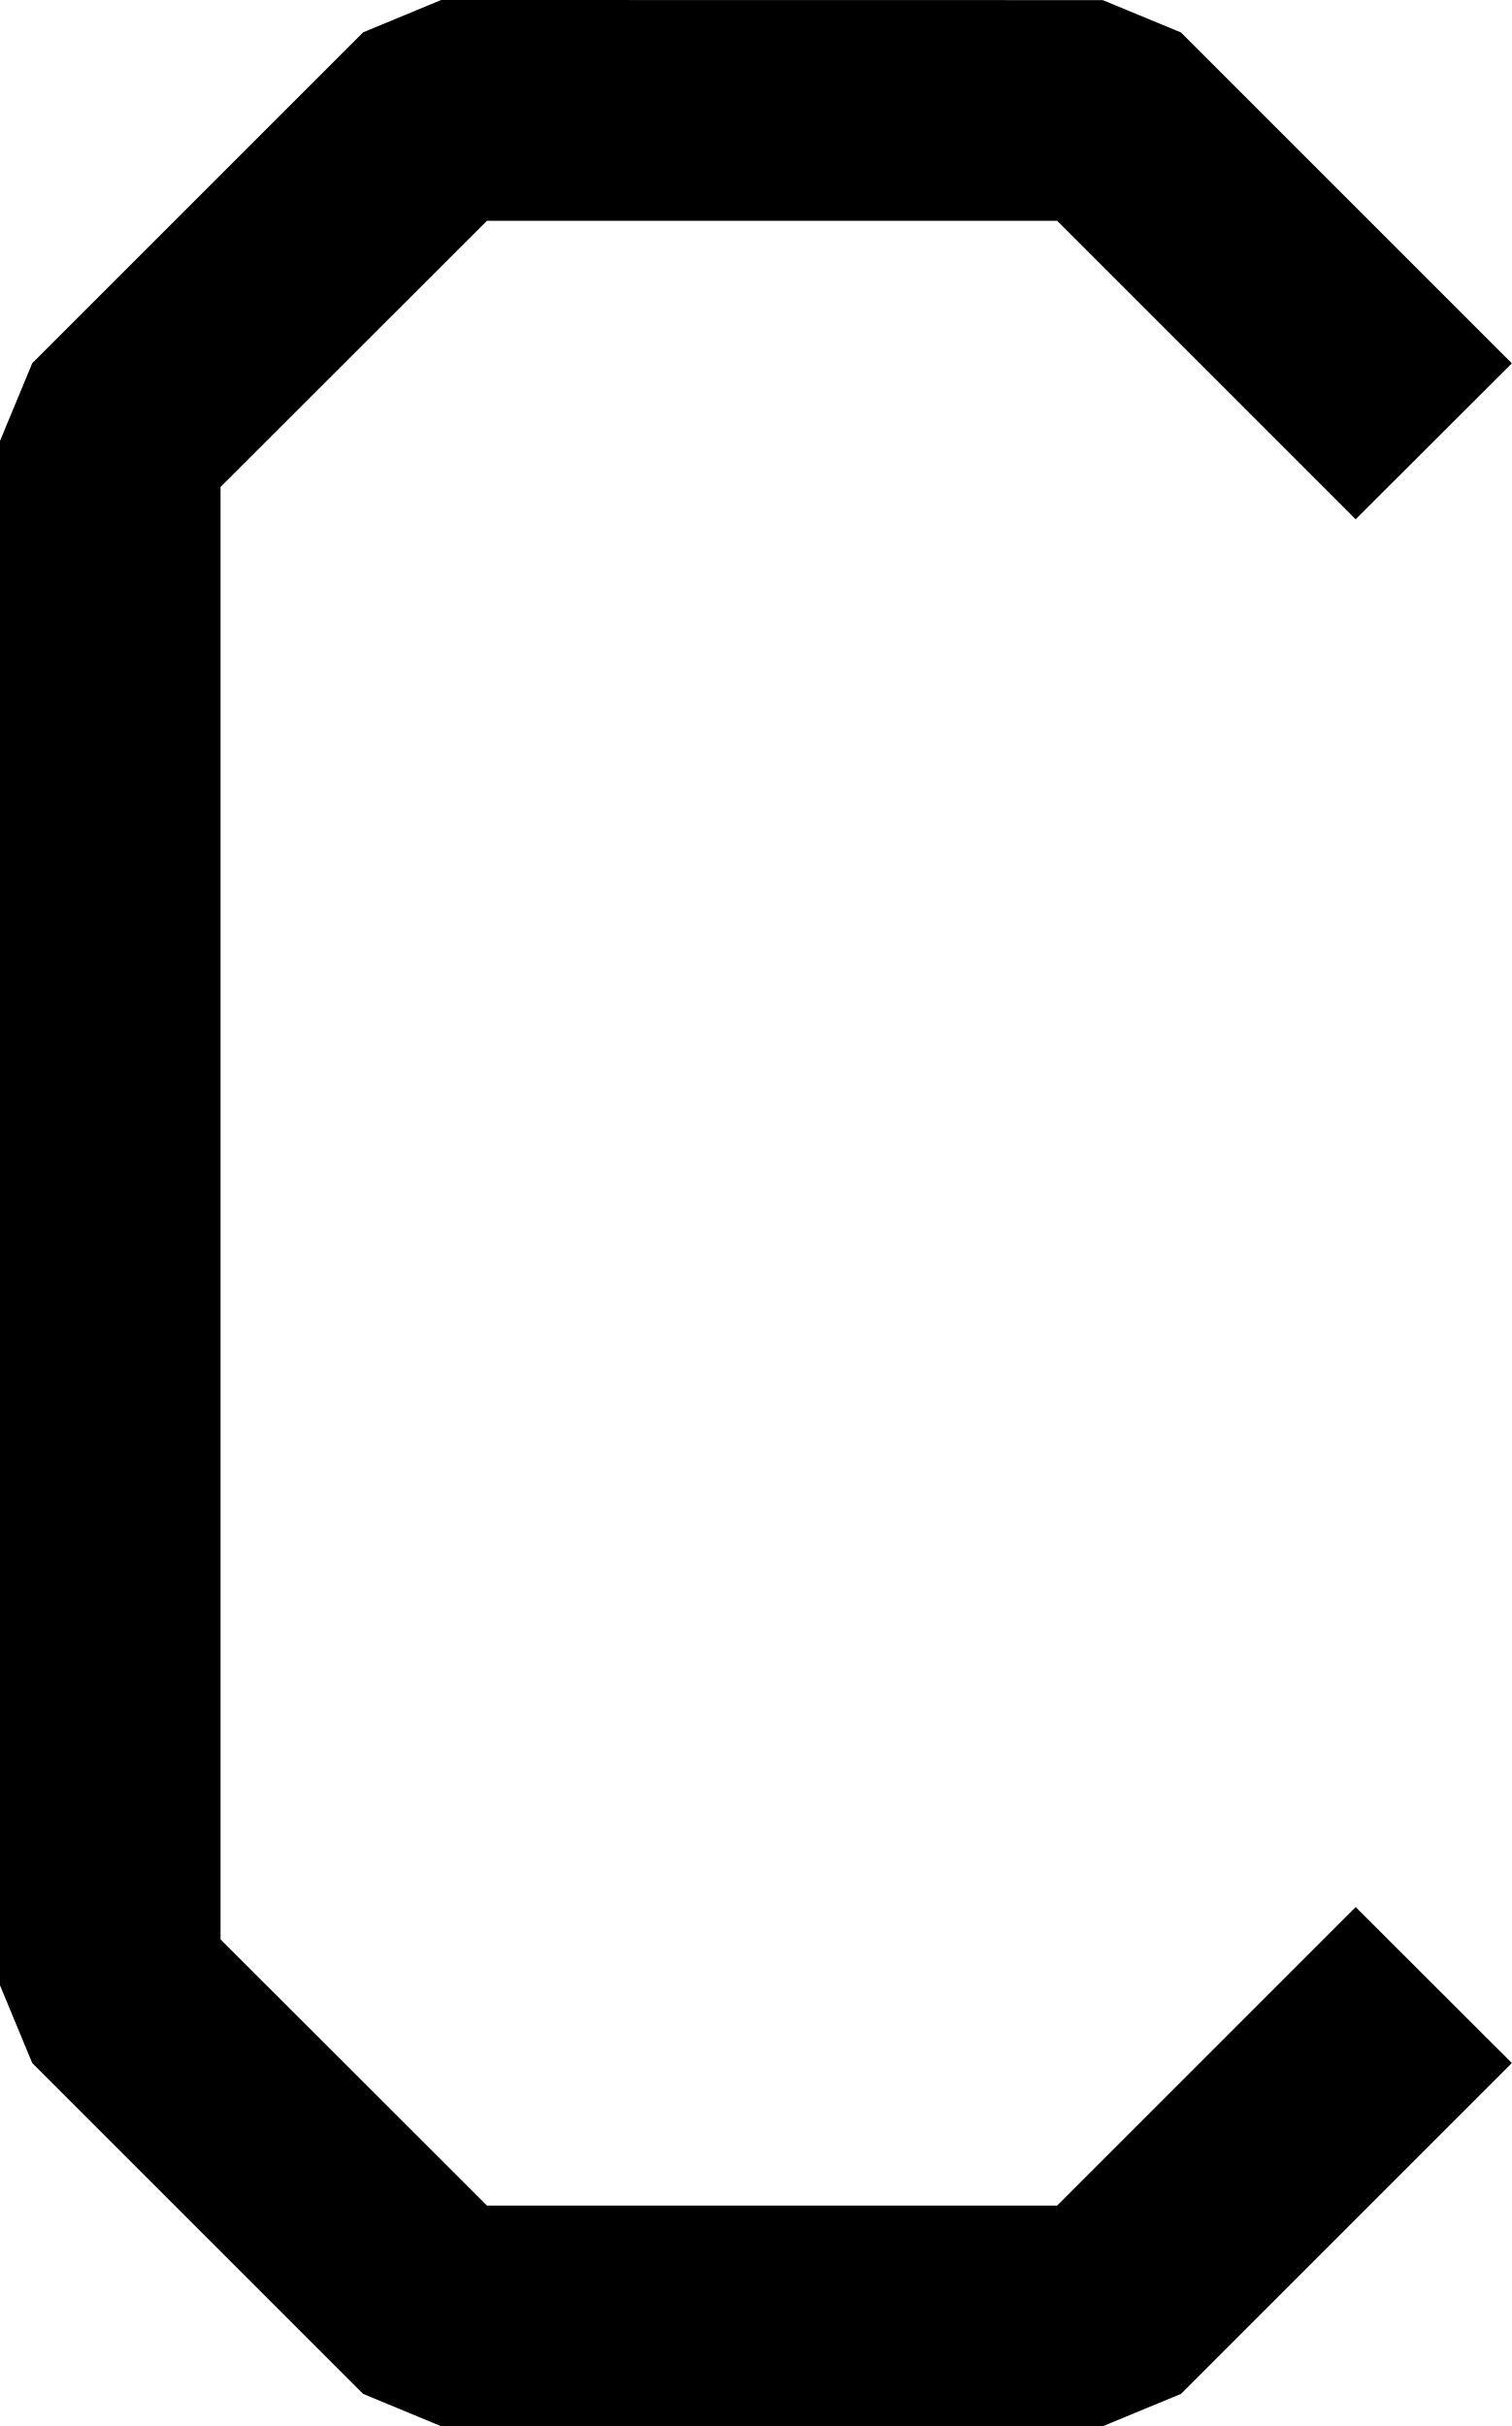
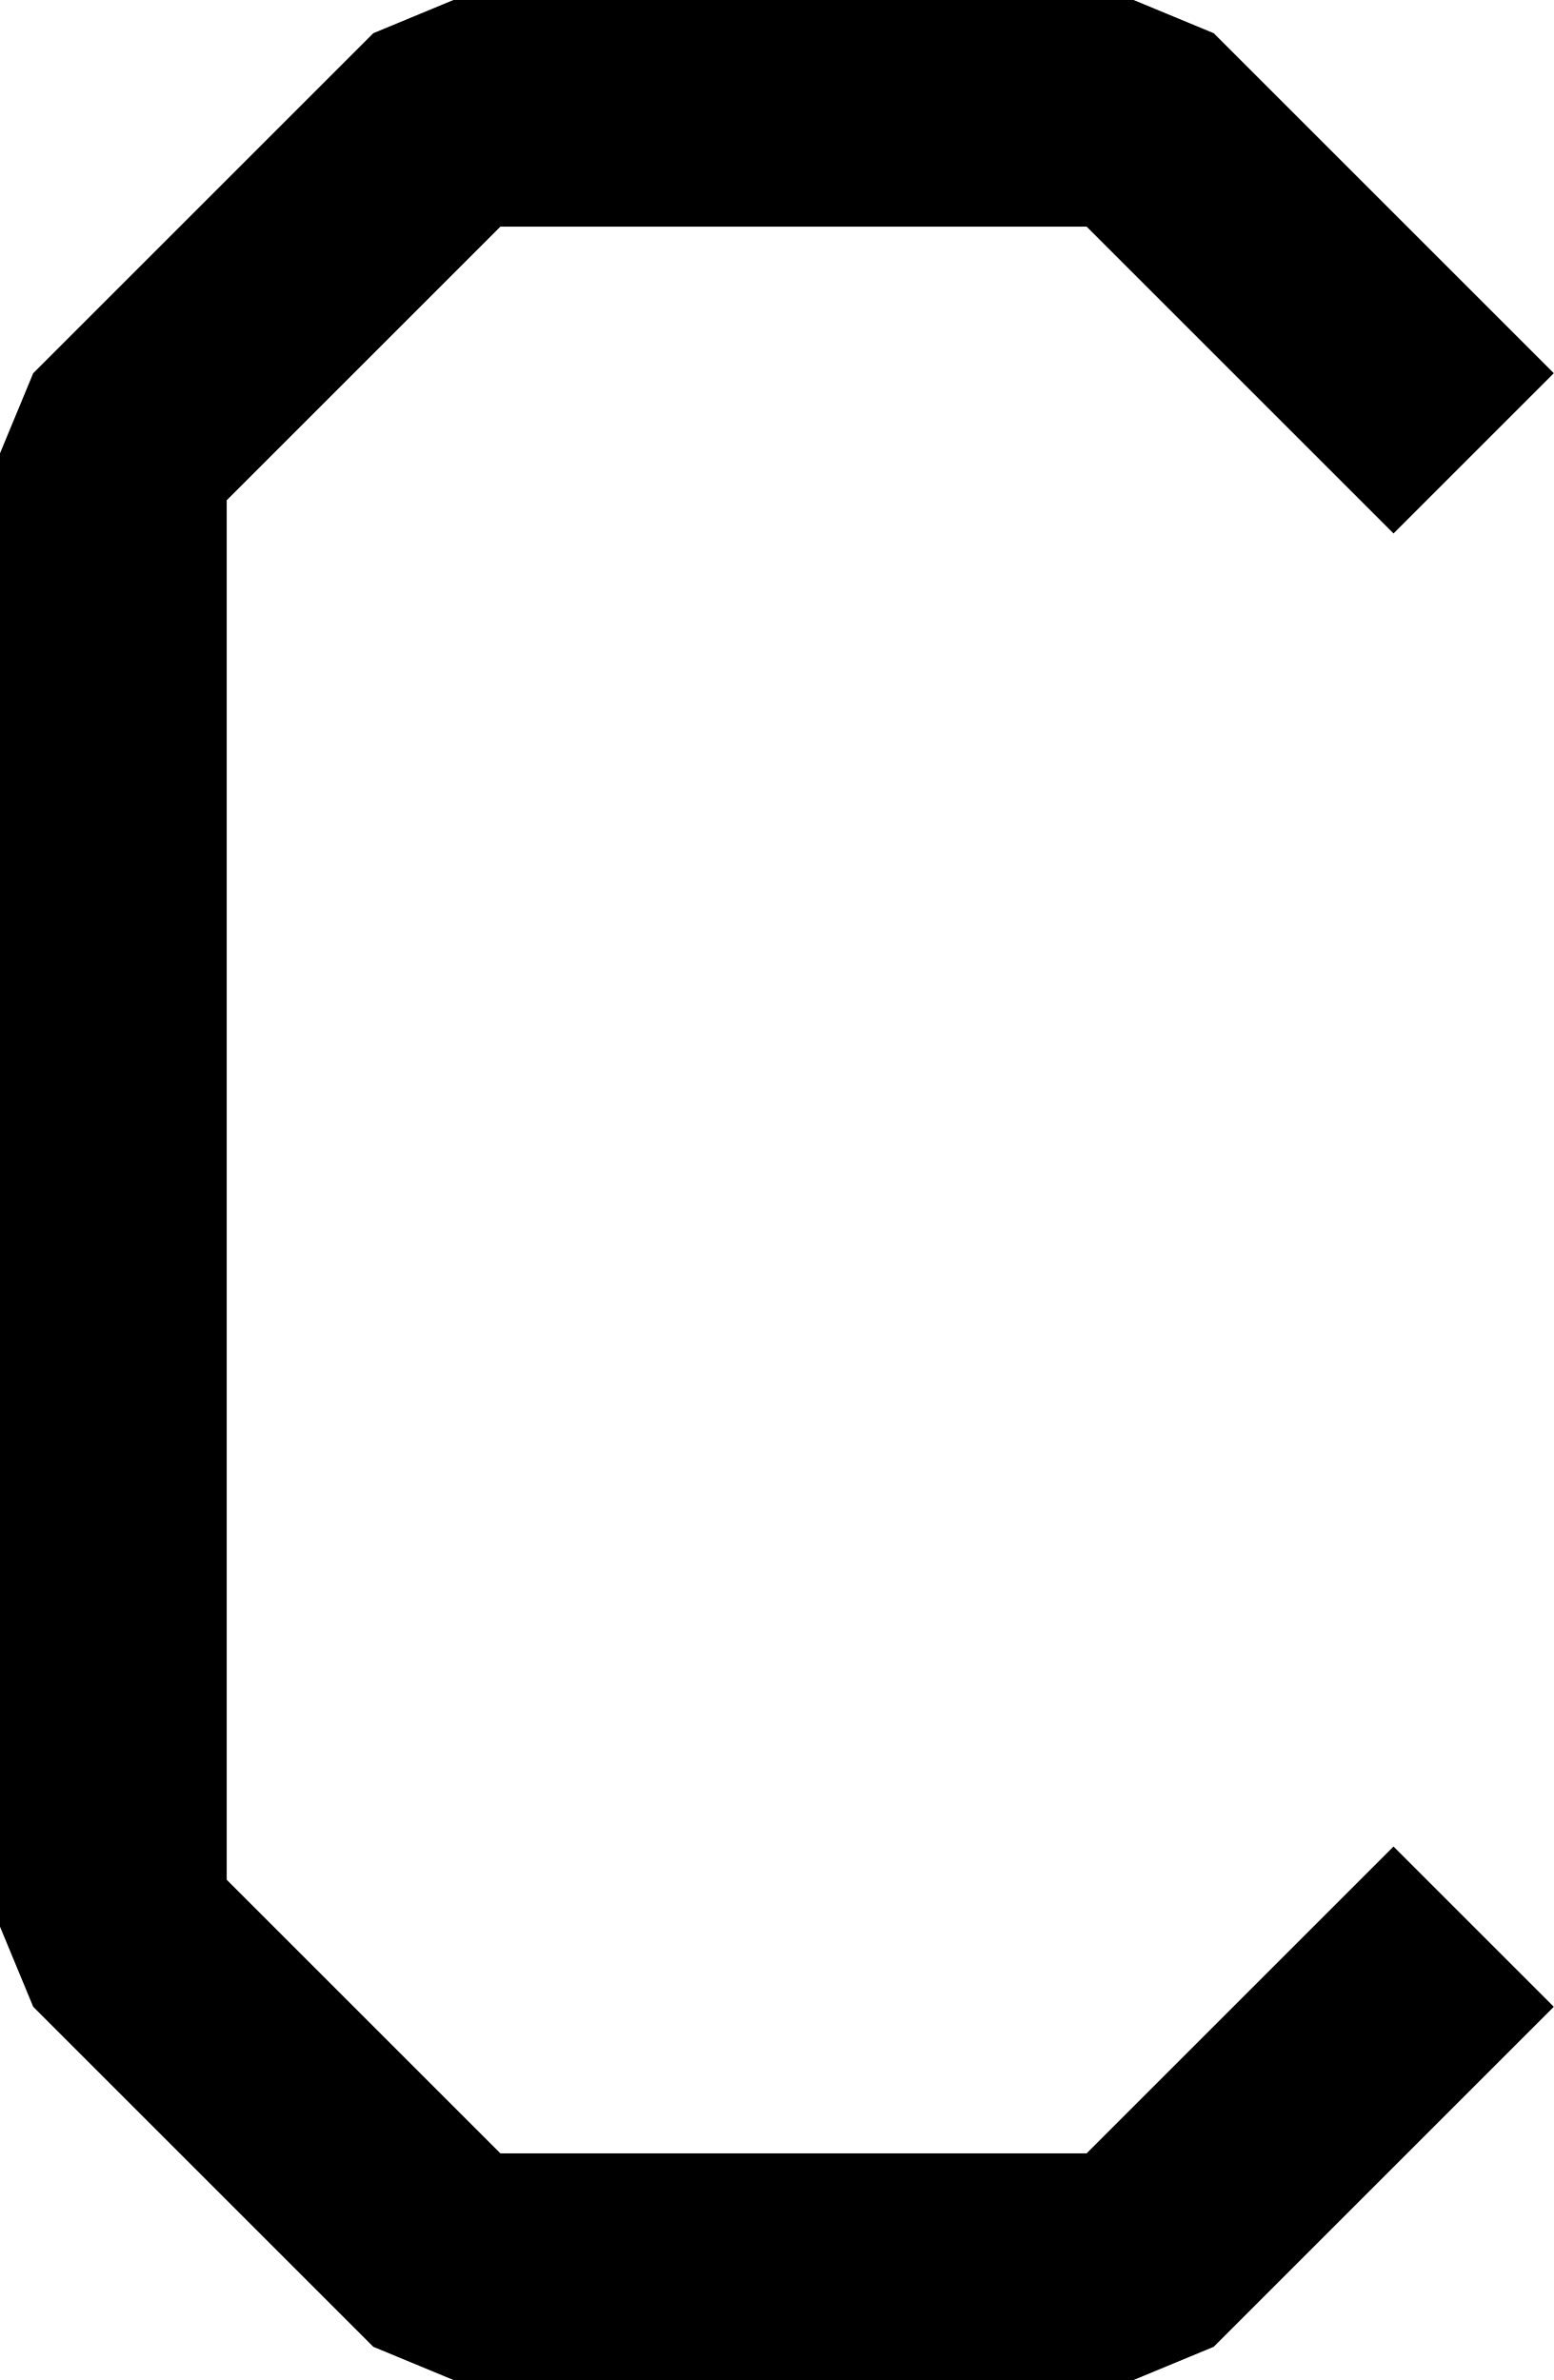
- <svg xmlns="http://www.w3.org/2000/svg" width="13.086" height="21" fill="none" version="1.1" viewBox="0 0 13.086 21">
-   <path d="m3.818 0-0.675 0.28-2.864 2.864-0.28 0.675v13.364l0.28 0.675 2.864 2.864 0.675 0.28h5.727l0.677-0.28 2.864-2.864-1.352-1.35-2.584 2.584h-4.935l-2.306-2.304v-12.573l2.306-2.304h4.935l2.584 2.584 1.352-1.35-2.864-2.864-0.677-0.28z" fill="#000" />
+ <svg xmlns="http://www.w3.org/2000/svg" width="13.707" height="21" fill="none" version="1.1" viewBox="0 0 13.707 21">
+   <path d="m 4,0 -0.707,0.293 -3,3 L 0,4 v 13 l 0.293,0.707 3,3 L 4,21 h 6 l 0.707,-0.293 3,-3 L 12.293,16.293 9.586,19 H 4.414 L 2,16.586 V 4.414 L 4.414,2 h 5.172 l 2.707,2.707 1.414,-1.414 -3,-3 L 10,0 Z" fill="#000" />
</svg>
